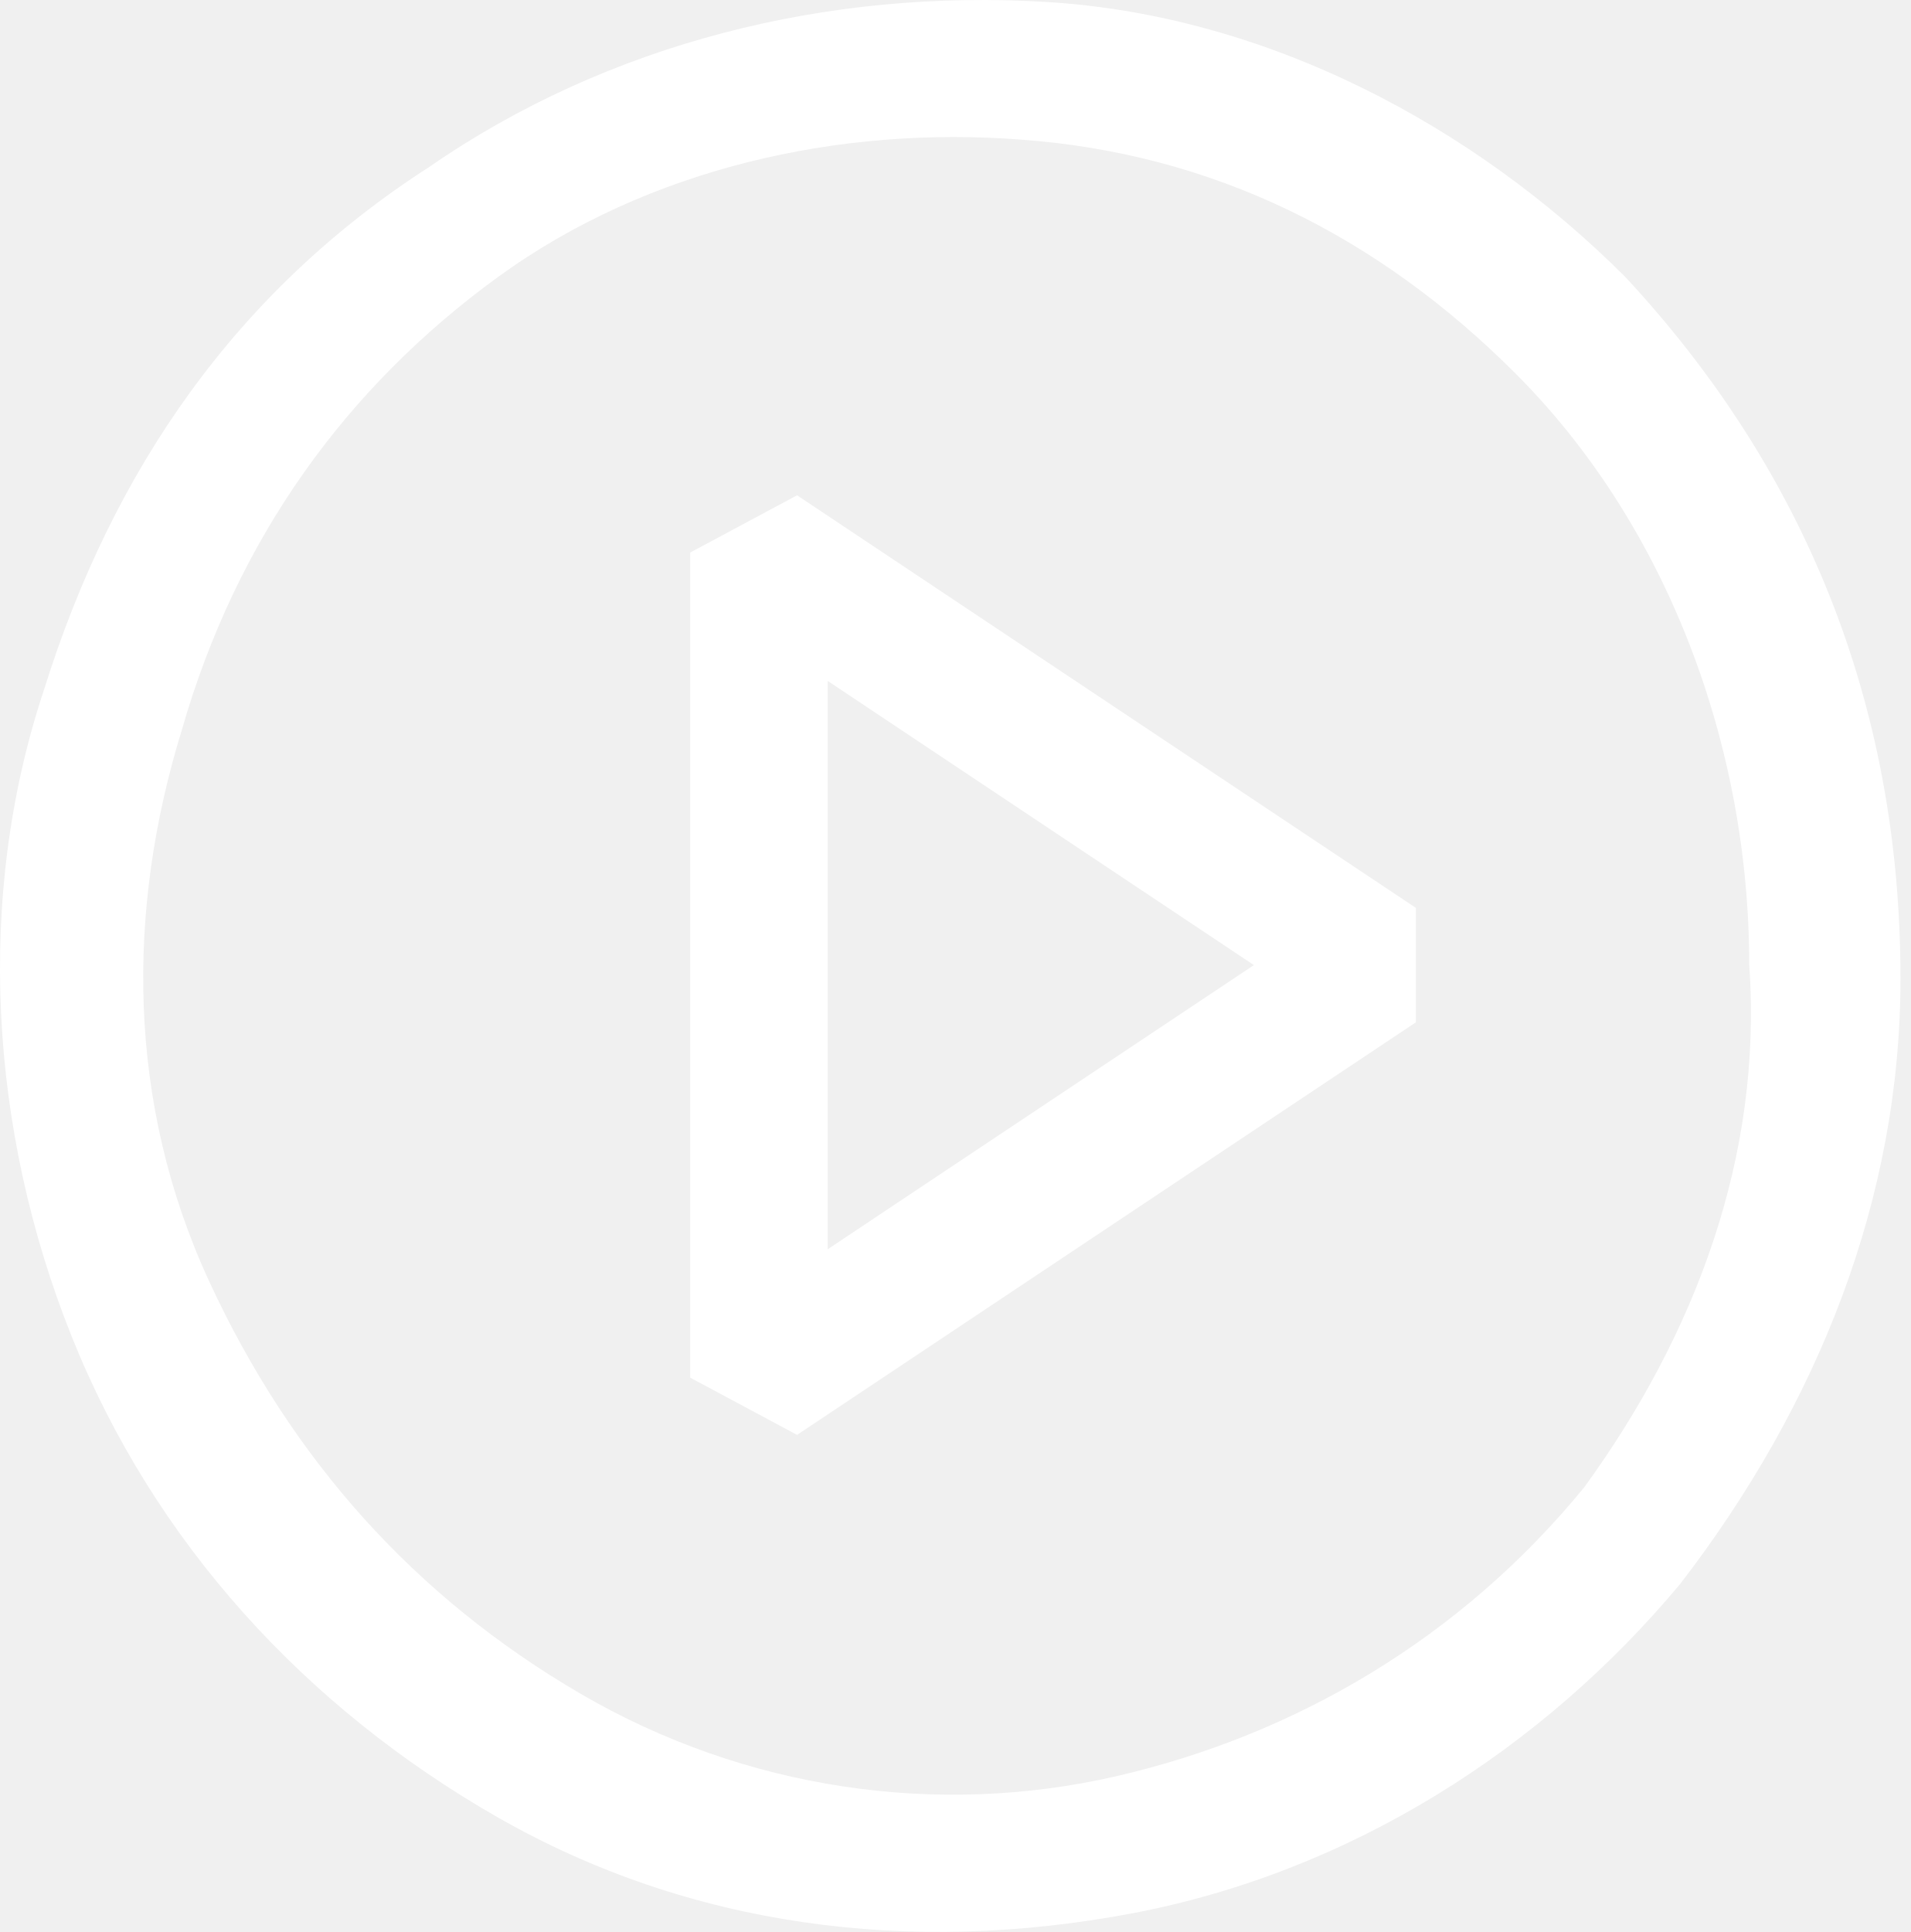
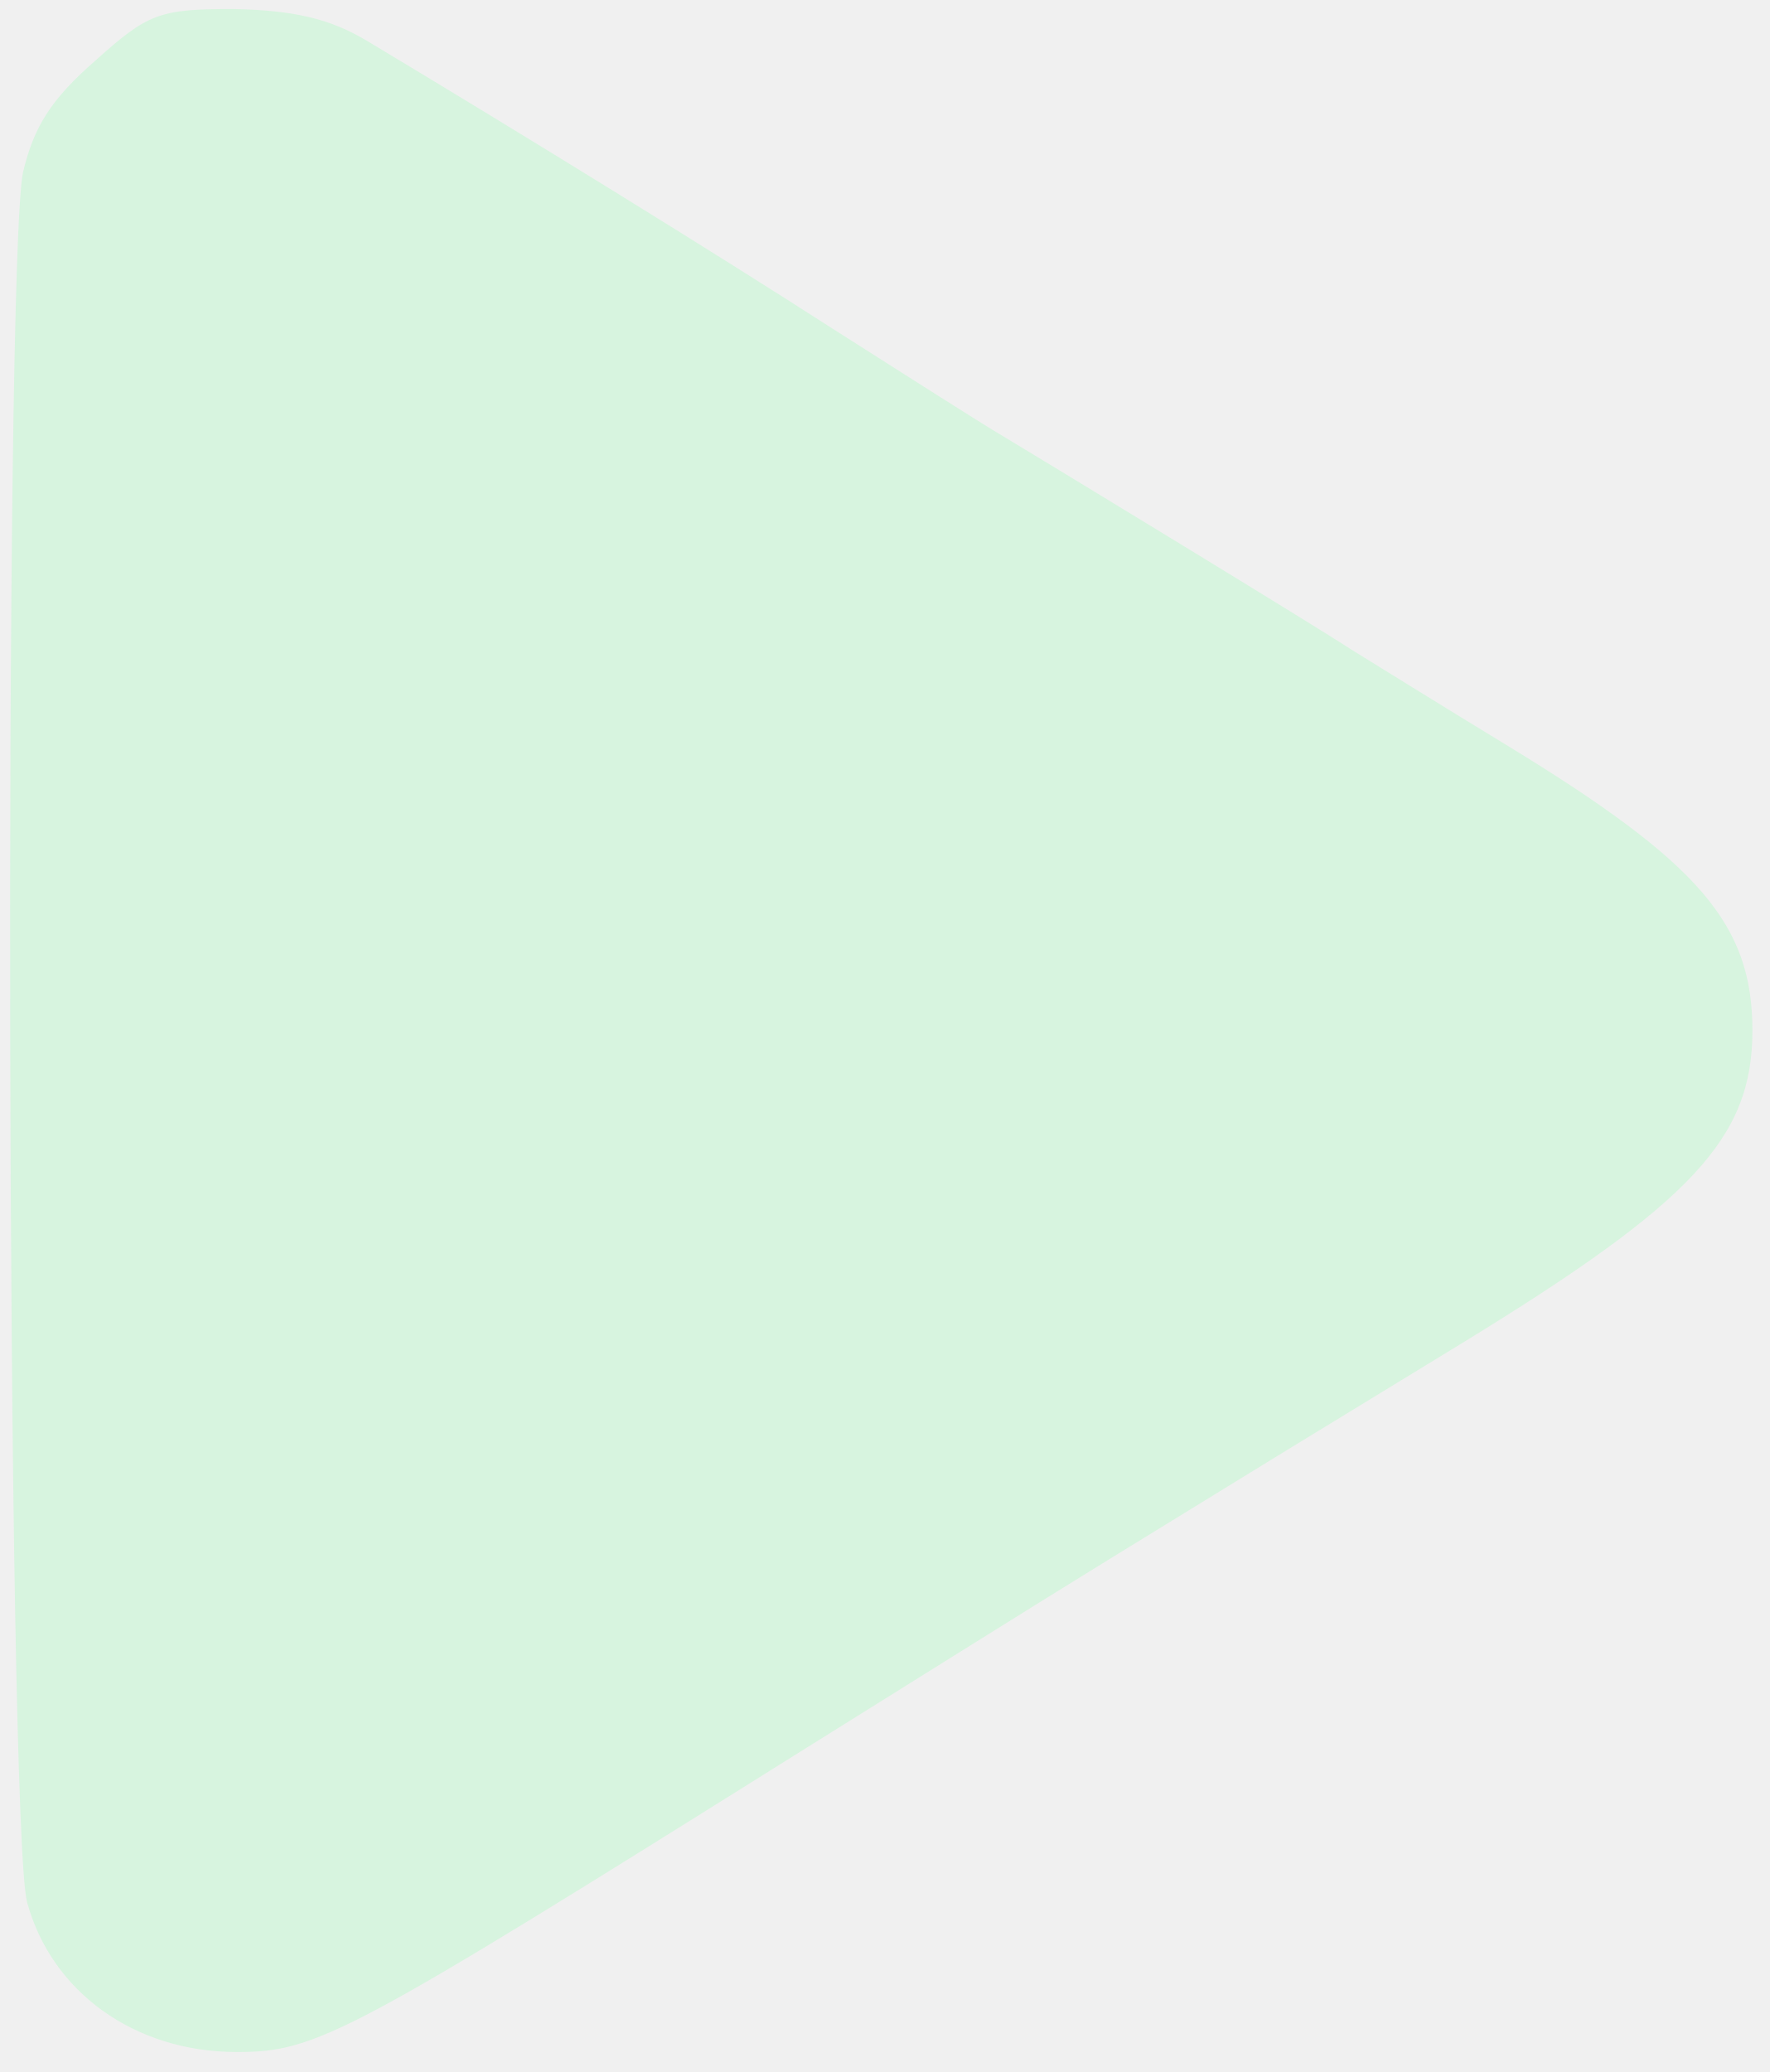
- <svg xmlns="http://www.w3.org/2000/svg" width="177" height="179" viewBox="0 0 177 179" fill="none">
-   <path fill-rule="evenodd" clip-rule="evenodd" d="M97.094 0.191C117.48 1.465 136.593 11.659 150.609 25.674C167.173 43.513 176.092 65.174 176.092 90.657C176.092 111.044 168.447 130.156 155.705 146.721C142.964 162.011 125.125 173.478 104.739 177.301C84.352 181.123 63.965 178.575 46.127 168.382C28.288 158.188 14.273 142.898 6.627 123.786C-1.018 104.673 -2.292 83.012 4.079 63.9C10.45 43.513 21.918 26.949 39.756 15.481C56.32 4.014 76.707 -1.083 97.094 0.191ZM103.464 164.559C120.029 160.737 135.319 151.817 146.786 137.801C156.98 123.786 163.35 107.221 162.076 89.383C162.076 68.996 154.431 48.61 140.415 34.594C127.674 21.852 112.384 14.207 94.545 12.933C77.981 11.659 60.143 15.481 46.127 25.674C32.111 35.868 21.918 49.884 16.821 67.722C11.724 84.286 11.724 102.125 19.369 118.689C27.014 135.253 38.482 147.995 53.772 156.914C69.062 165.833 86.9 168.382 103.464 164.559V164.559Z" fill="white" />
-   <path fill-rule="evenodd" clip-rule="evenodd" d="M63.953 51.191L73.853 45.891L131.191 84.116V94.717L73.853 132.942L63.953 127.641V51.191ZM76.695 63.092V115.741L116.181 89.416L76.695 63.092Z" fill="white" />
+ <svg xmlns="http://www.w3.org/2000/svg" width="82" height="96" viewBox="0 0 82 96" fill="none">
+   <path d="M4.41 2.816C2.391 4.582 1.57 5.845 1.065 7.99C0.182 12.218 0.308 84.473 1.255 88.133C2.391 92.298 6.24 95.074 10.973 95.074C14.696 95.074 16.084 94.317 37.035 81.191C41.389 78.478 47.826 74.439 51.423 72.23C55.02 70.022 58.617 67.813 59.437 67.308C60.257 66.803 63.981 64.532 67.704 62.26C78.431 55.697 81.208 52.731 81.208 47.746C81.208 42.824 78.747 39.984 69.975 34.62C66.757 32.664 63.413 30.581 62.592 30.077C60.762 28.878 48.205 21.242 46.311 20.106C45.554 19.664 42.083 17.456 38.613 15.247C33.123 11.713 24.54 6.412 16.968 1.869C15.264 0.859 13.623 0.481 10.847 0.418C7.376 0.418 6.871 0.607 4.41 2.816Z" fill="#D7F4DF" />
</svg>
